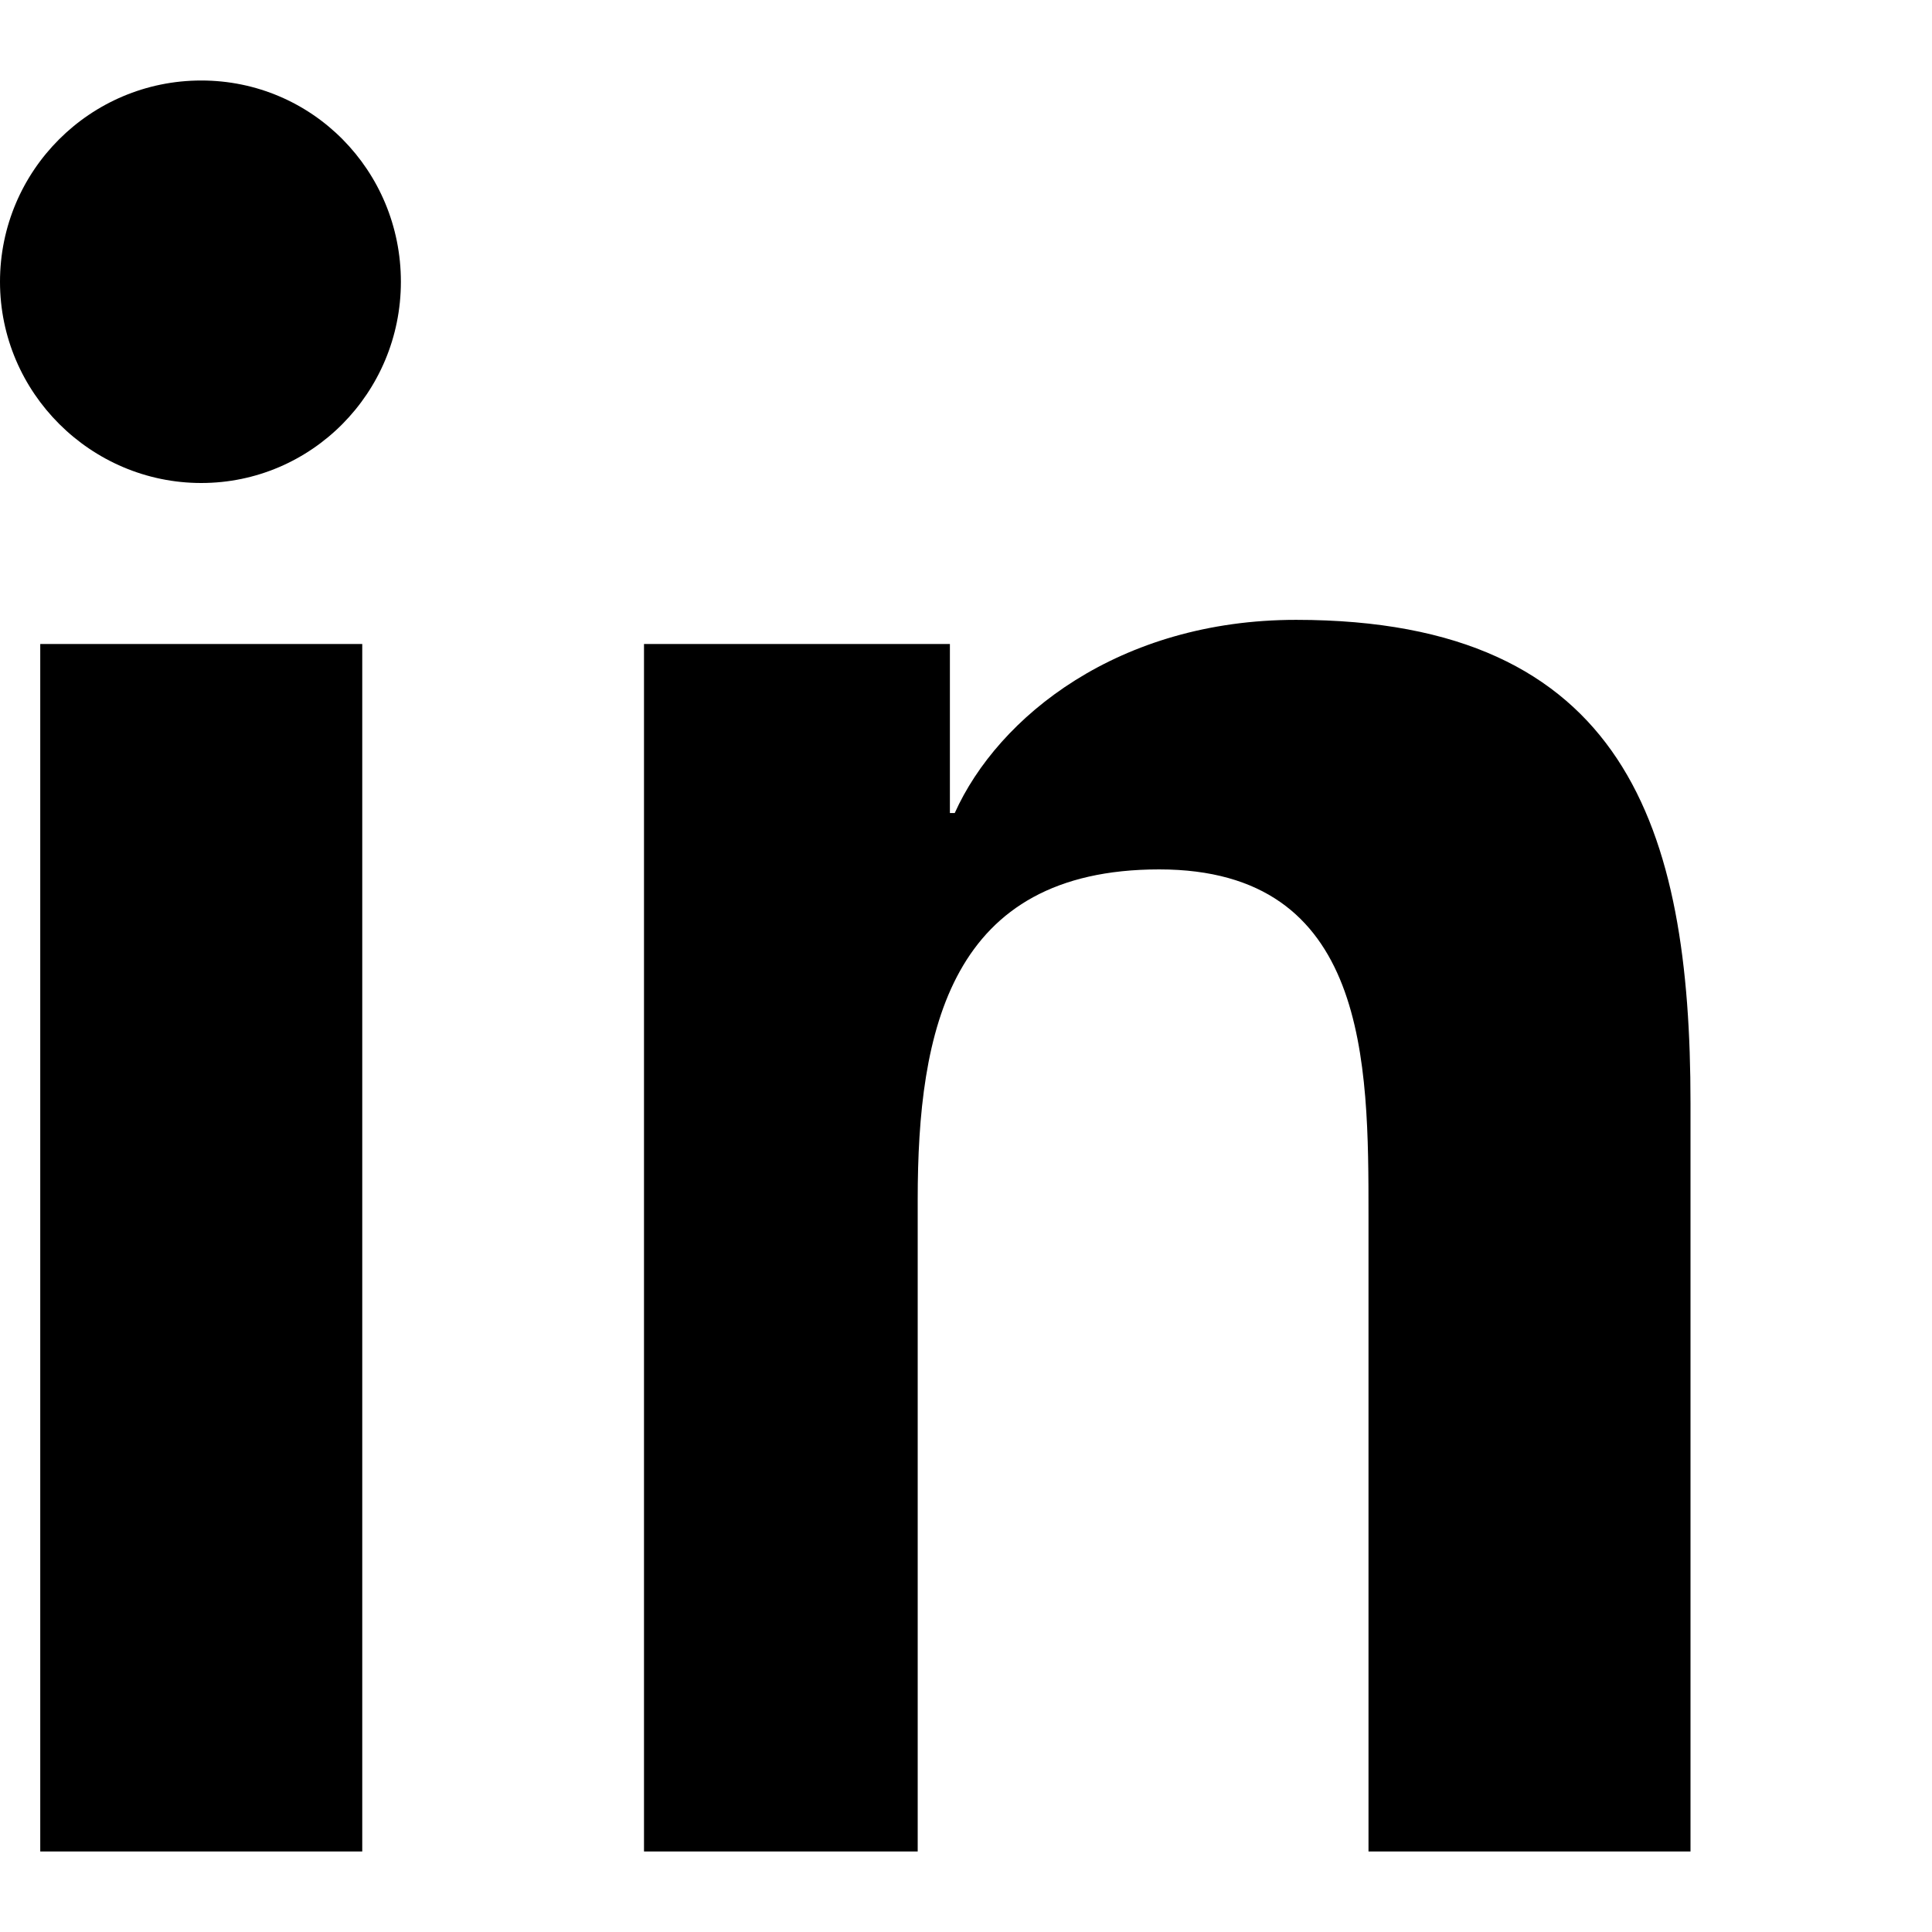
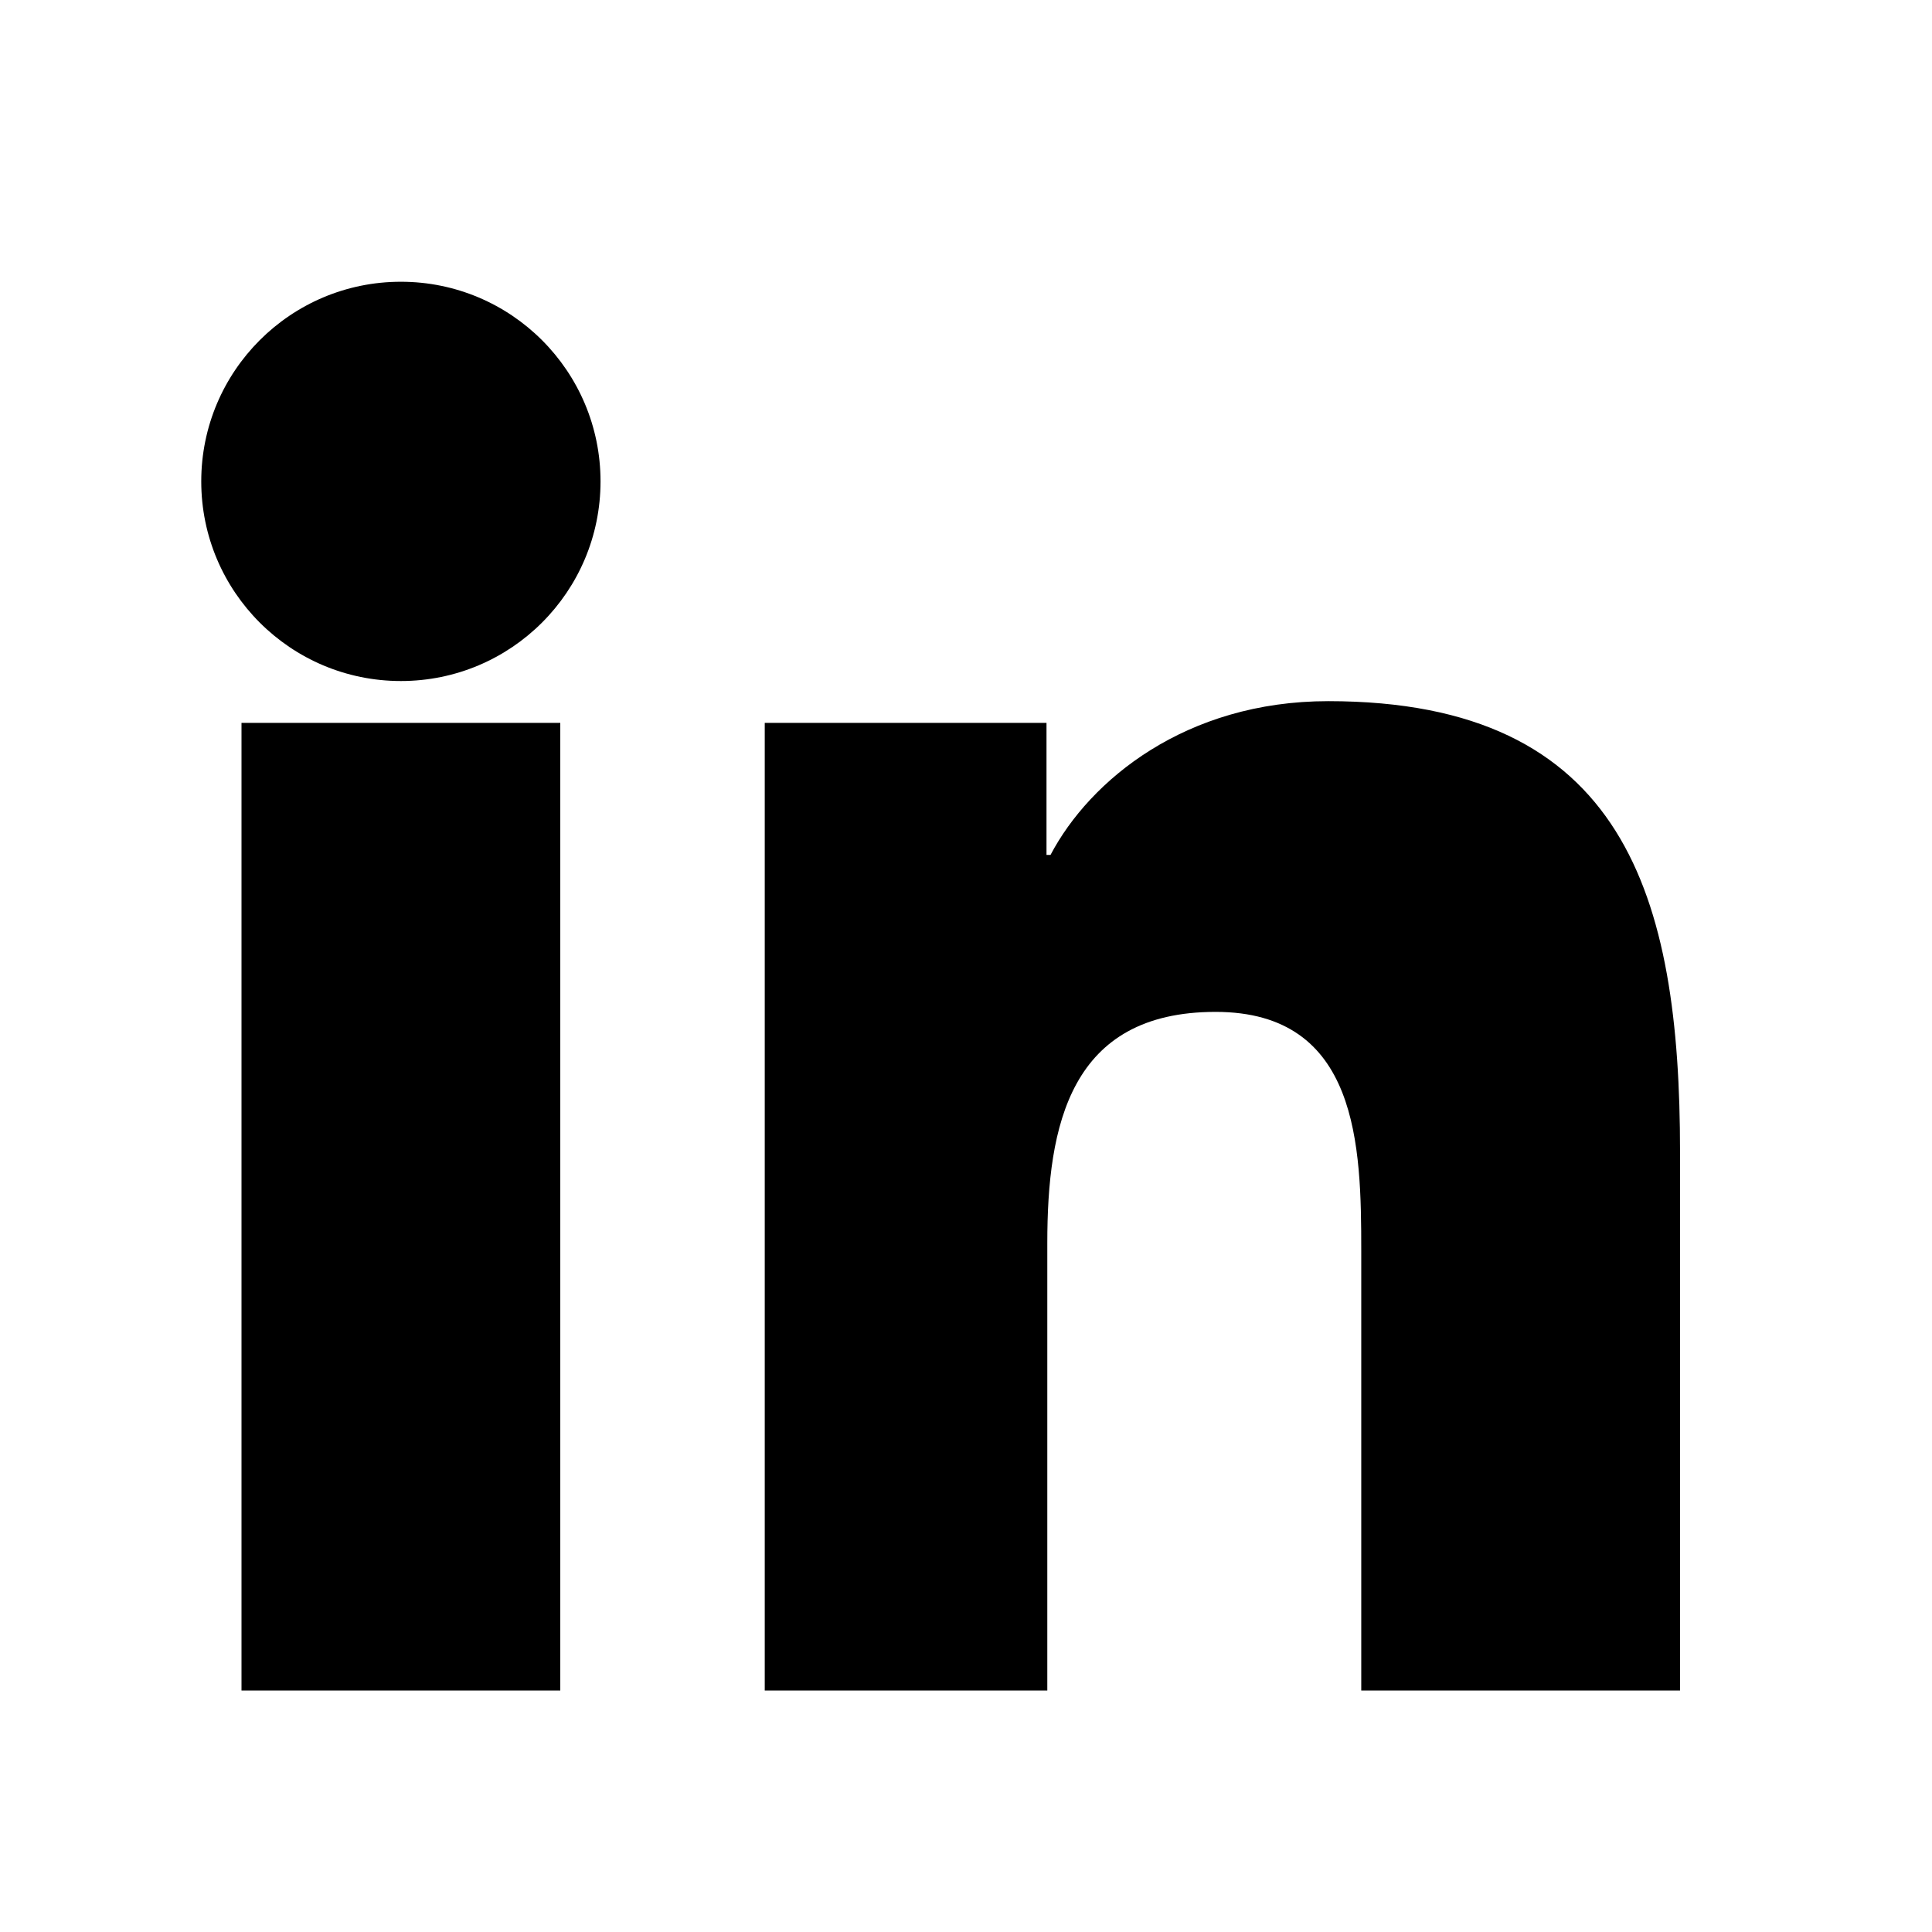
- <svg viewBox="0 0 24 24" aria-hidden="true" focusable="false">
-   <path d="M4.98 3.5C4.98 4.88 3.87 6 2.5 6S0 4.88 0 3.5 1.12 1 2.5 1 4.98 2.12 4.98 3.5zM0.5 8h4V23h-4V8zM8 8h3.8v2.1h.06C12.4 8.9 13.9 7.7 16.1 7.7 20.2 7.7 21 10.3 21 13.7V23h-4v-7.9c0-1.9 0-4.3-2.6-4.3-2.6 0-3 2-3 4.1V23H8V8z" />
+ <svg viewBox="0 0 24 24" aria-hidden="true">
+   <path d="M4.98 3.5a2.48 2.48 0 1 0 0 4.96 2.48 2.48 0 0 0 0-4.96zM3 8.98h3.96V21H3V8.98zM9.5 8.98H13v1.64h.05c.49-.93 1.68-1.91 3.45-1.91 3.69 0 4.37 2.43 4.37 5.6V21h-3.96v-5.46c0-1.3-.03-2.97-1.81-2.97-1.81 0-2.09 1.41-2.09 2.87V21H9.5V8.98z" />
</svg>
